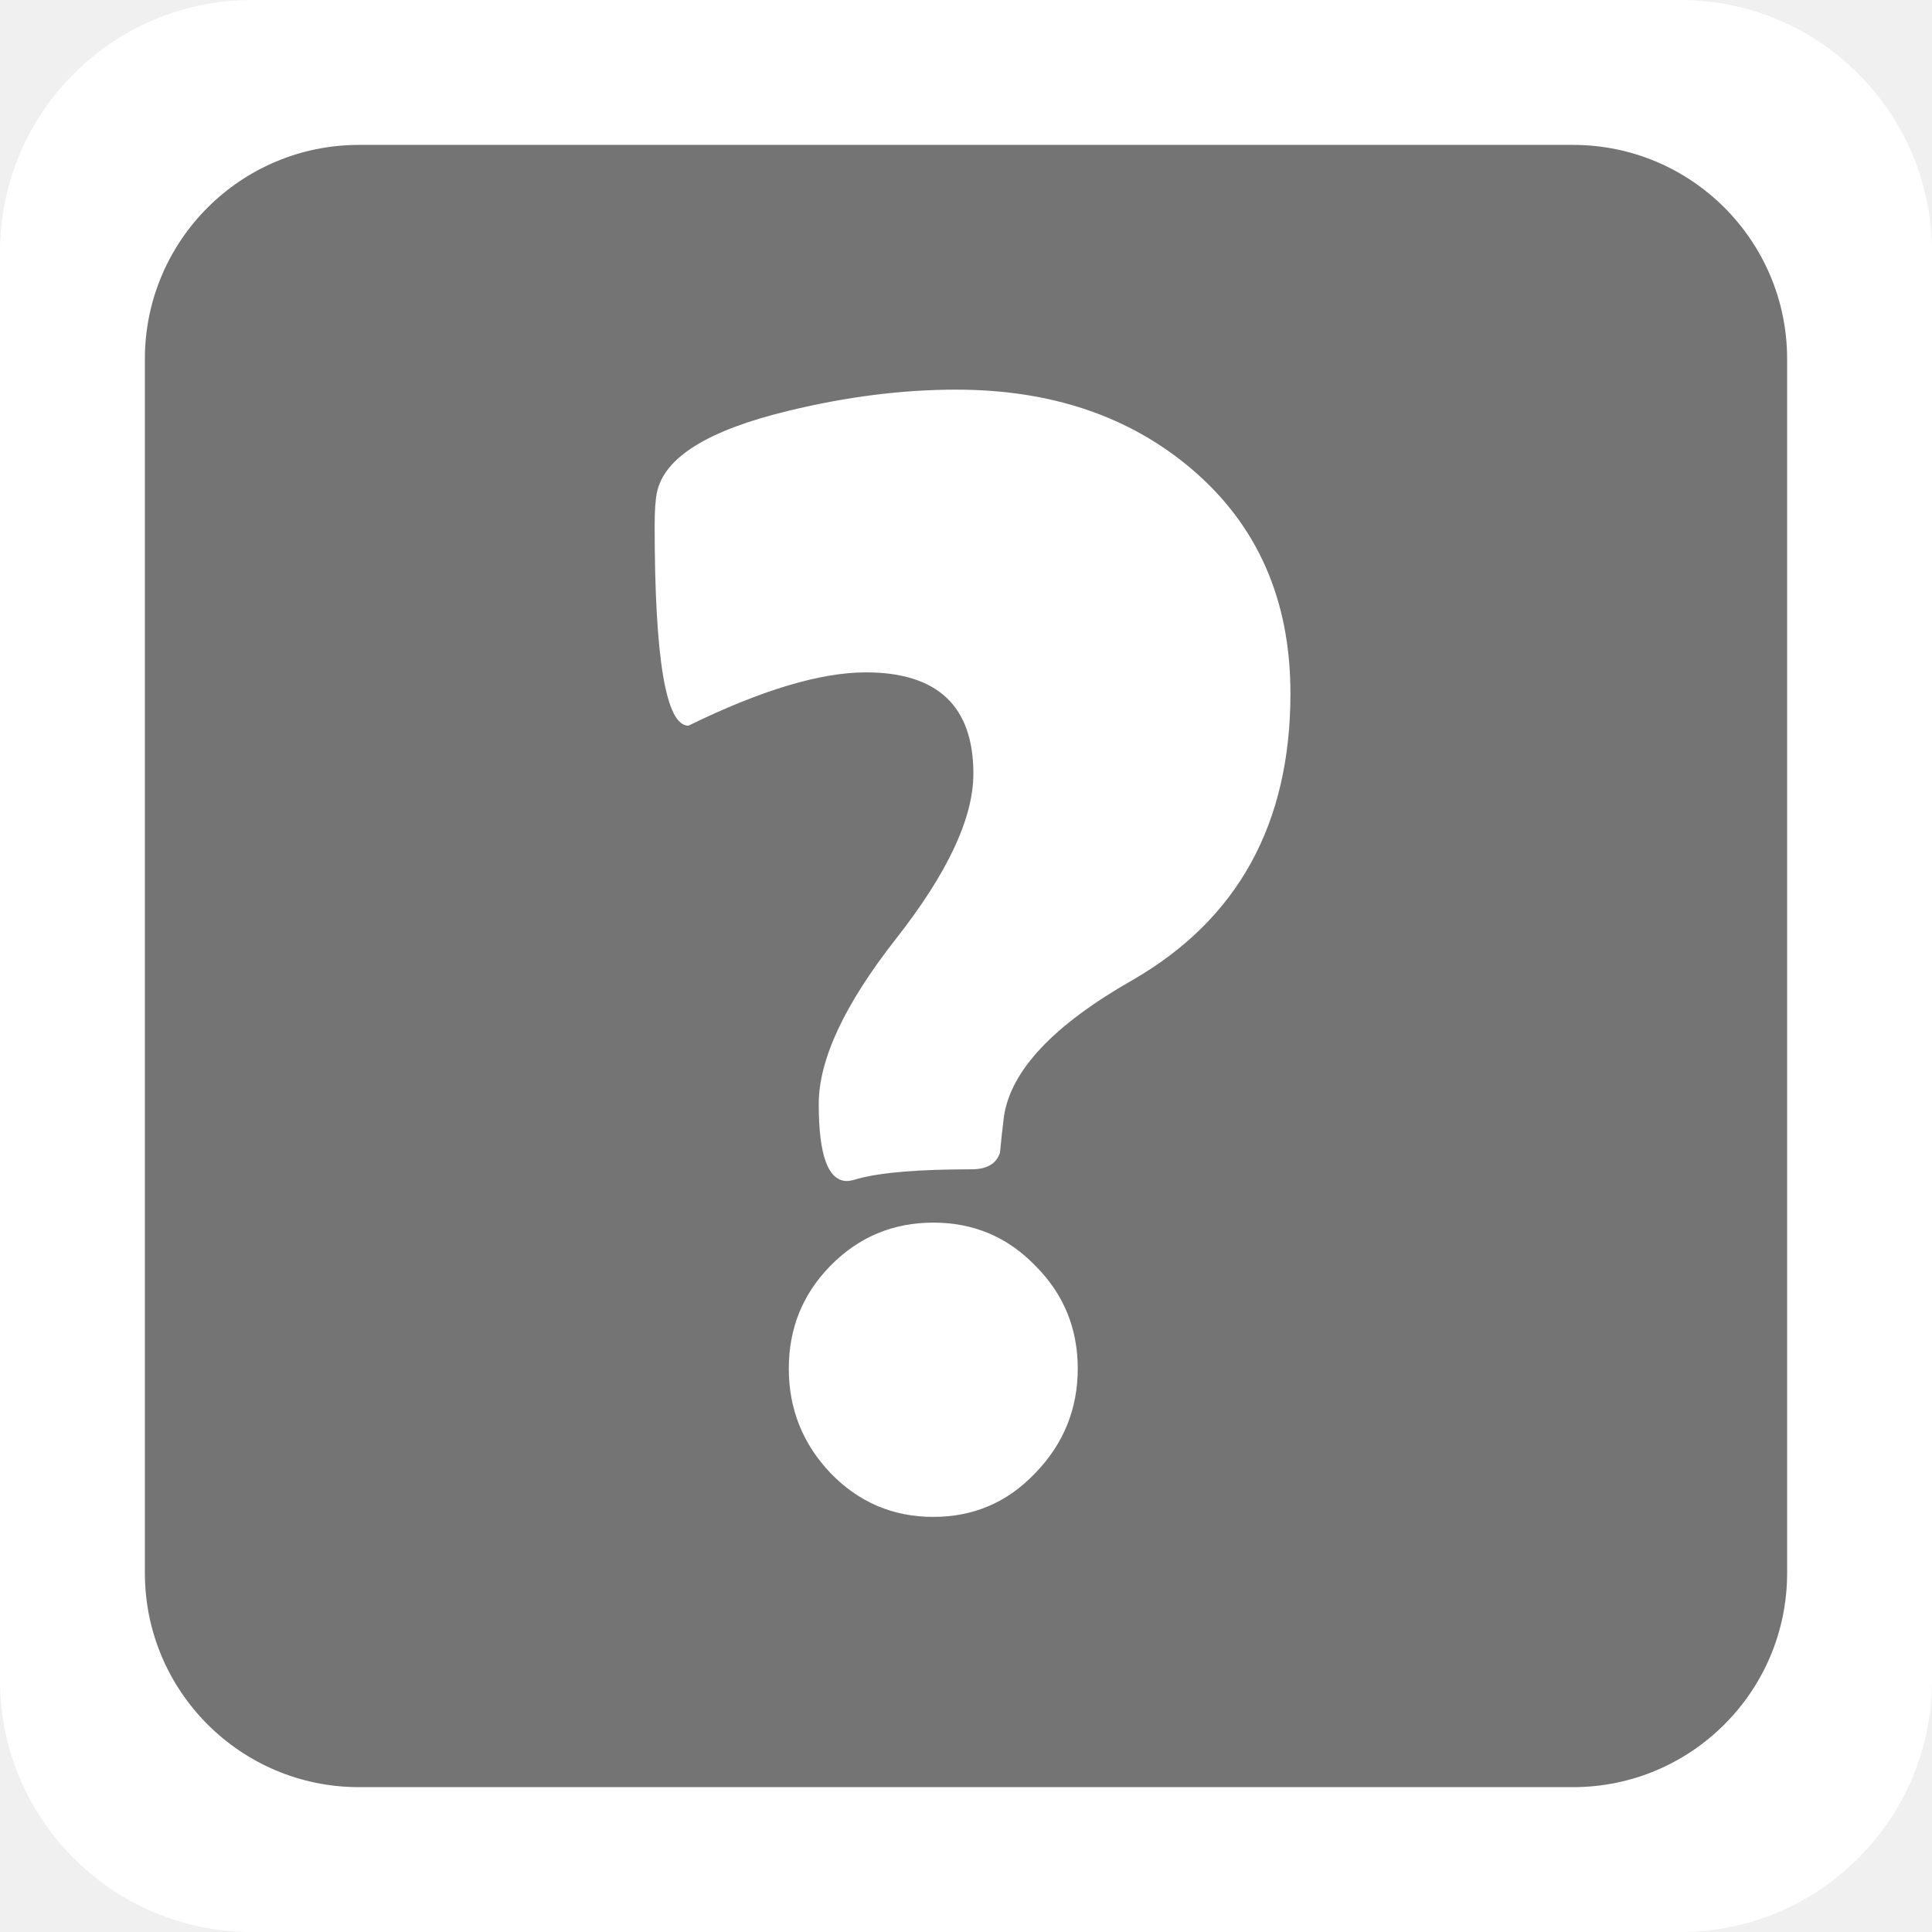
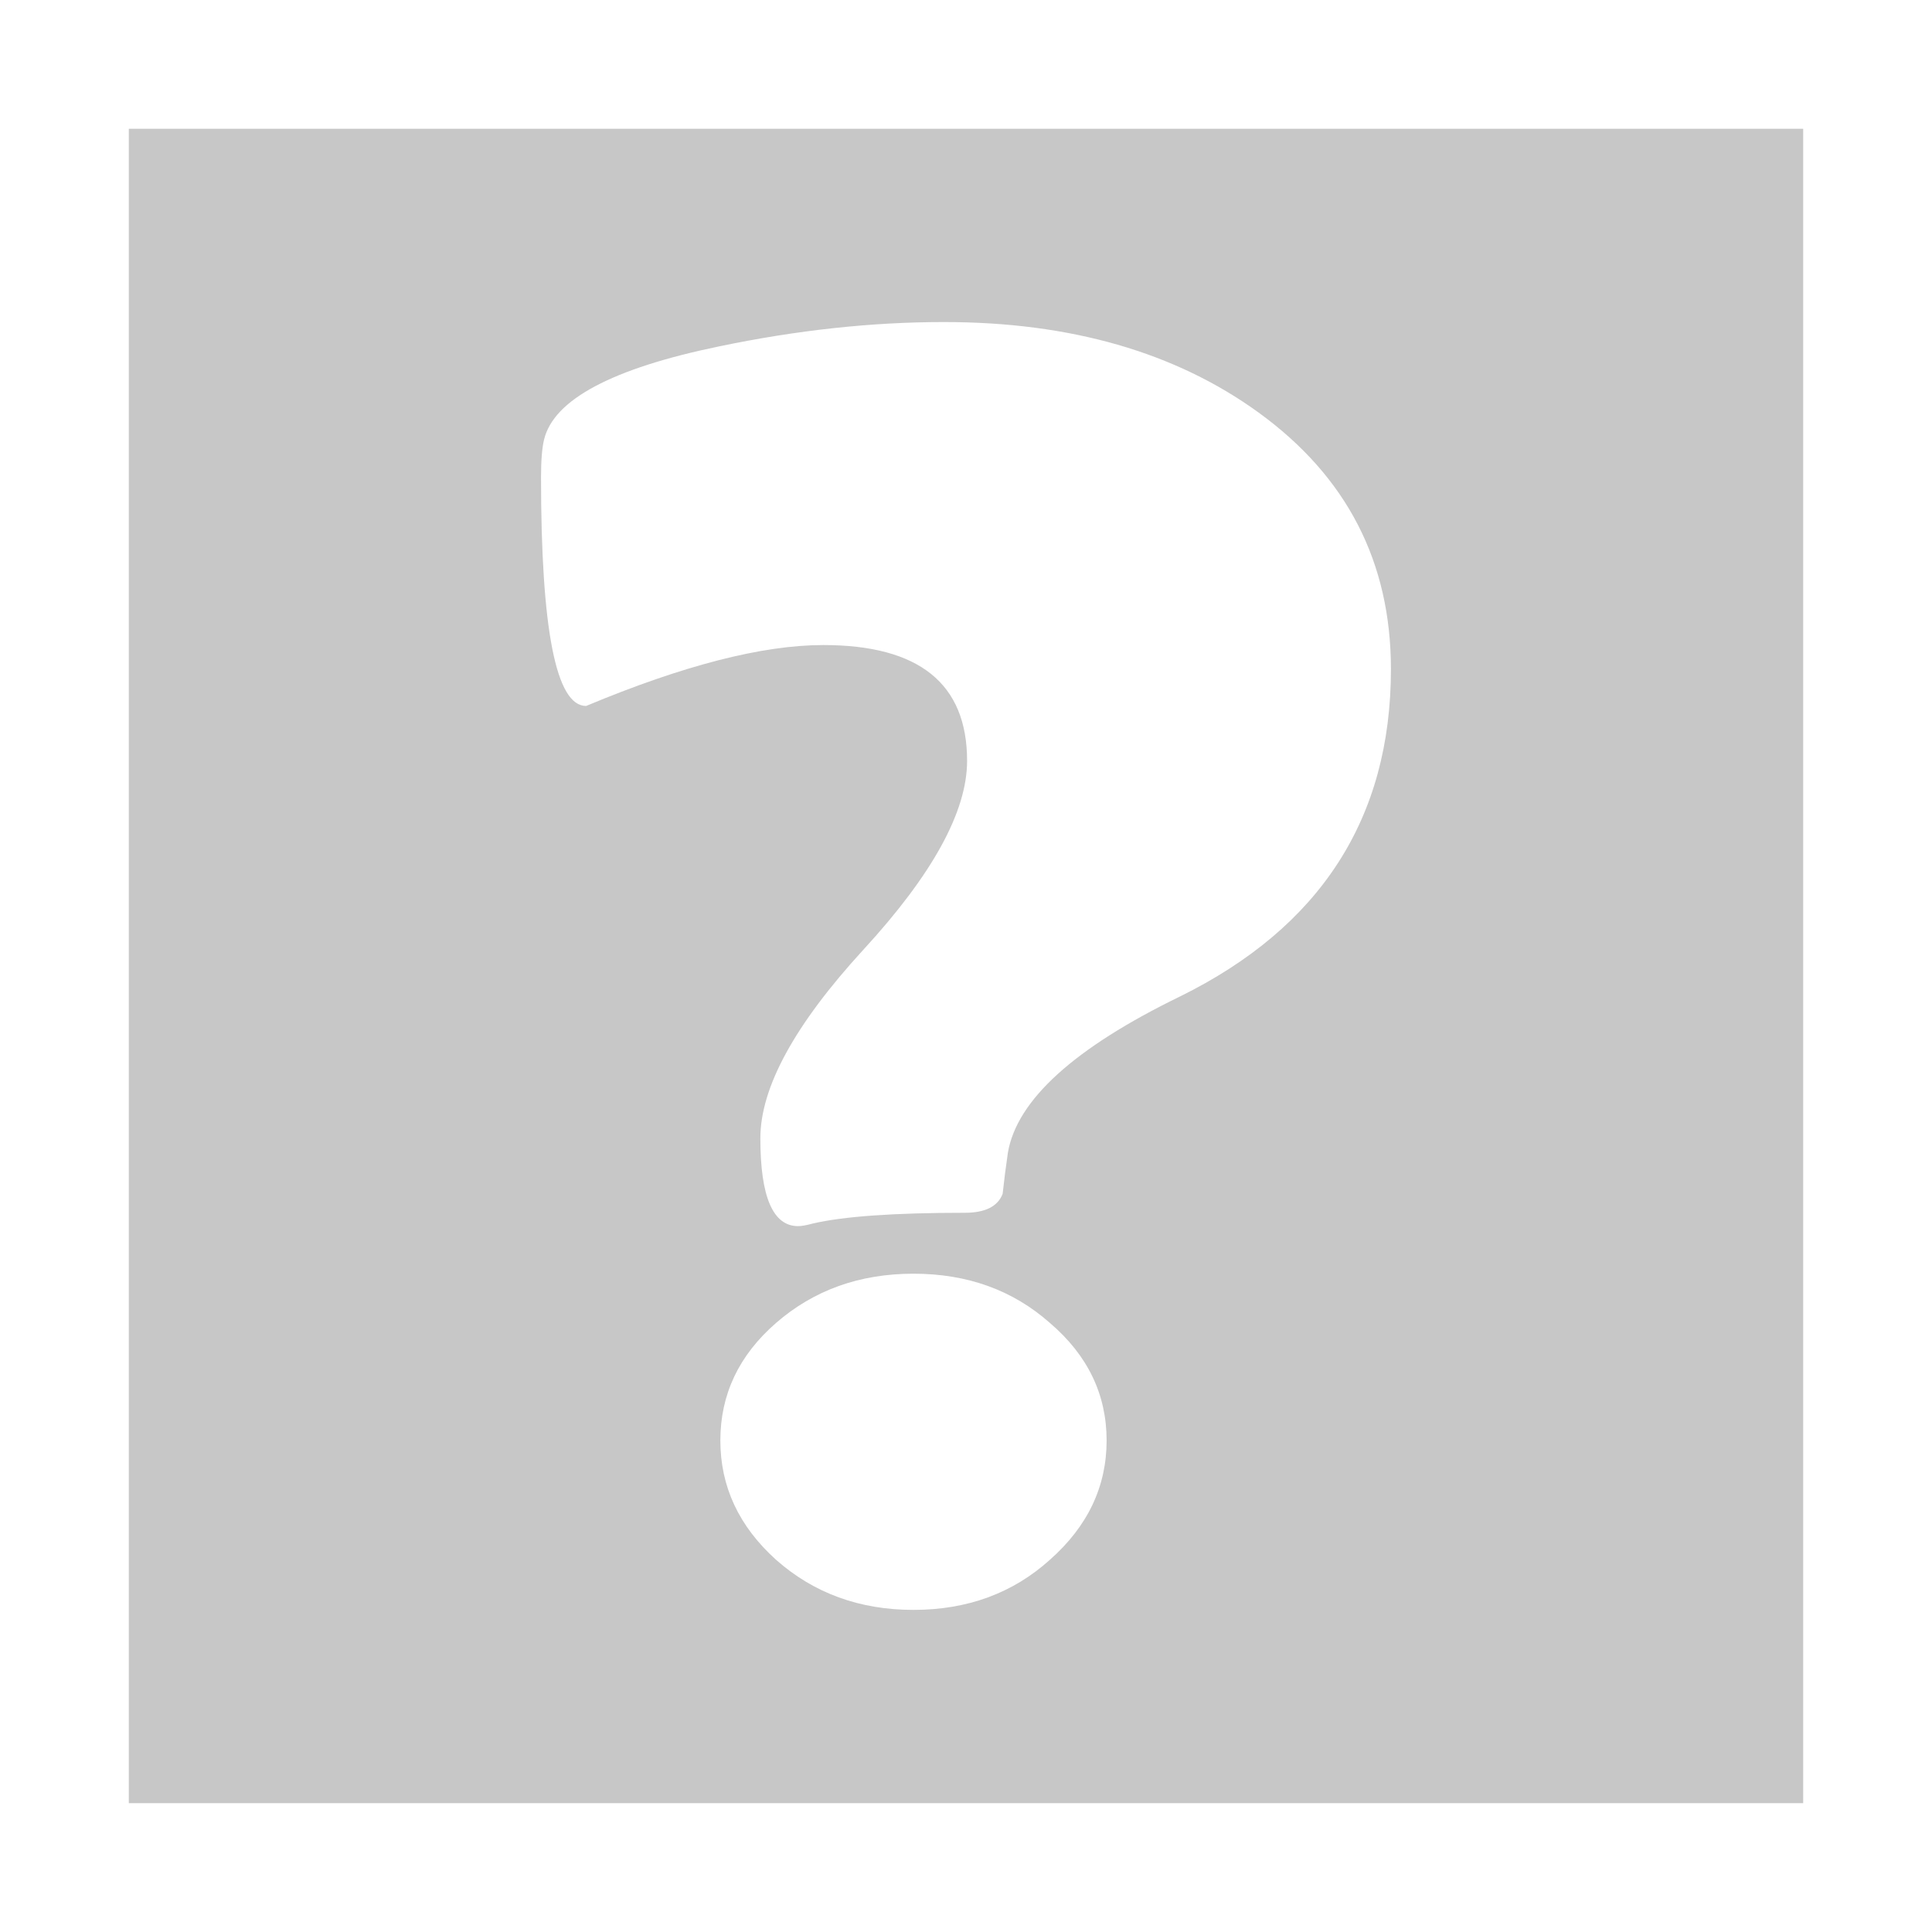
- <svg xmlns="http://www.w3.org/2000/svg" width="100" height="100" viewBox="0 0 26.458 26.458" version="1.1" id="svg8">
-   <defs id="defs2" />
-   <g id="layer1" transform="translate(0,-270.5417)" style="display:inline">
-     <rect style="opacity:1;fill:#ffffff;fill-opacity:1;stroke:none;stroke-width:0.274;stroke-opacity:1" id="rect4518" width="26.458" height="26.458" x="0" y="270.542" rx="3.449" ry="3.449" />
-     <rect style="opacity:1;fill:#747474;fill-opacity:1;stroke:none;stroke-width:0.233;stroke-opacity:1" id="rect4518-8" width="22.49" height="22.49" x="1.984" y="272.526" rx="2.932" ry="2.932" />
-     <g aria-label="?" style="fill:#ffffff;fill-opacity:1;stroke:none;stroke-width:0.265" id="text4520" transform="matrix(2.080494,0,0,2.080494,84.00869,-251.2362)">
+ <svg xmlns="http://www.w3.org/2000/svg" width="75" height="75" viewBox="0 0 19.844 19.844" version="1.1" id="svg15374">
+   <defs id="defs15368" />
+   <g id="layer1" transform="translate(0,-277.1562)">
+     <rect style="display:inline;opacity:1;fill:#ffffff;fill-opacity:1;stroke:none;stroke-width:0.206;stroke-opacity:1" id="rect4518-85-9-8-1-0-5-7-9" width="19.844" height="19.844" x="0" y="277.156" />
+     <rect style="display:inline;opacity:1;fill:#c7c7c7;fill-opacity:1;stroke:none;stroke-width:0.178;stroke-opacity:1" id="rect4518-8-4-5-38-2-5-2-1-7" width="17.198" height="17.198" x="1.323" y="278.479" />
+     <g aria-label="?" style="display:inline;fill:#ffffff;fill-opacity:1;stroke:none;stroke-width:0.265" id="text4520" transform="matrix(2.085923,0,0,1.782724,80.7962,-171.207)">
      <path d="m -31.885,255.36 q 0,1.287 -1.039,1.886 -0.78,0.444 -0.847,0.899 -0.015,0.119 -0.026,0.238 -0.036,0.109 -0.186,0.109 -0.522,0 -0.749,0.062 -0.047,0.015 -0.072,0.015 -0.186,0 -0.186,-0.506 0,-0.439 0.506,-1.085 0.512,-0.651 0.512,-1.09 0,-0.667 -0.708,-0.667 -0.45,0 -1.168,0.351 -0.222,0 -0.222,-1.318 0,-0.145 0.015,-0.217 0.072,-0.346 0.863,-0.537 0.574,-0.14 1.106,-0.14 0.935,0 1.55,0.522 0.651,0.553 0.651,1.478 z m -1.4,4.444 q 0,0.398 -0.279,0.687 -0.274,0.289 -0.672,0.289 -0.398,0 -0.677,-0.289 -0.274,-0.289 -0.274,-0.687 0,-0.398 0.274,-0.677 0.279,-0.284 0.677,-0.284 0.398,0 0.672,0.284 0.279,0.279 0.279,0.677 z" style="fill:#ffffff;fill-opacity:1;stroke-width:0.265" id="path4522" />
    </g>
  </g>
</svg>
